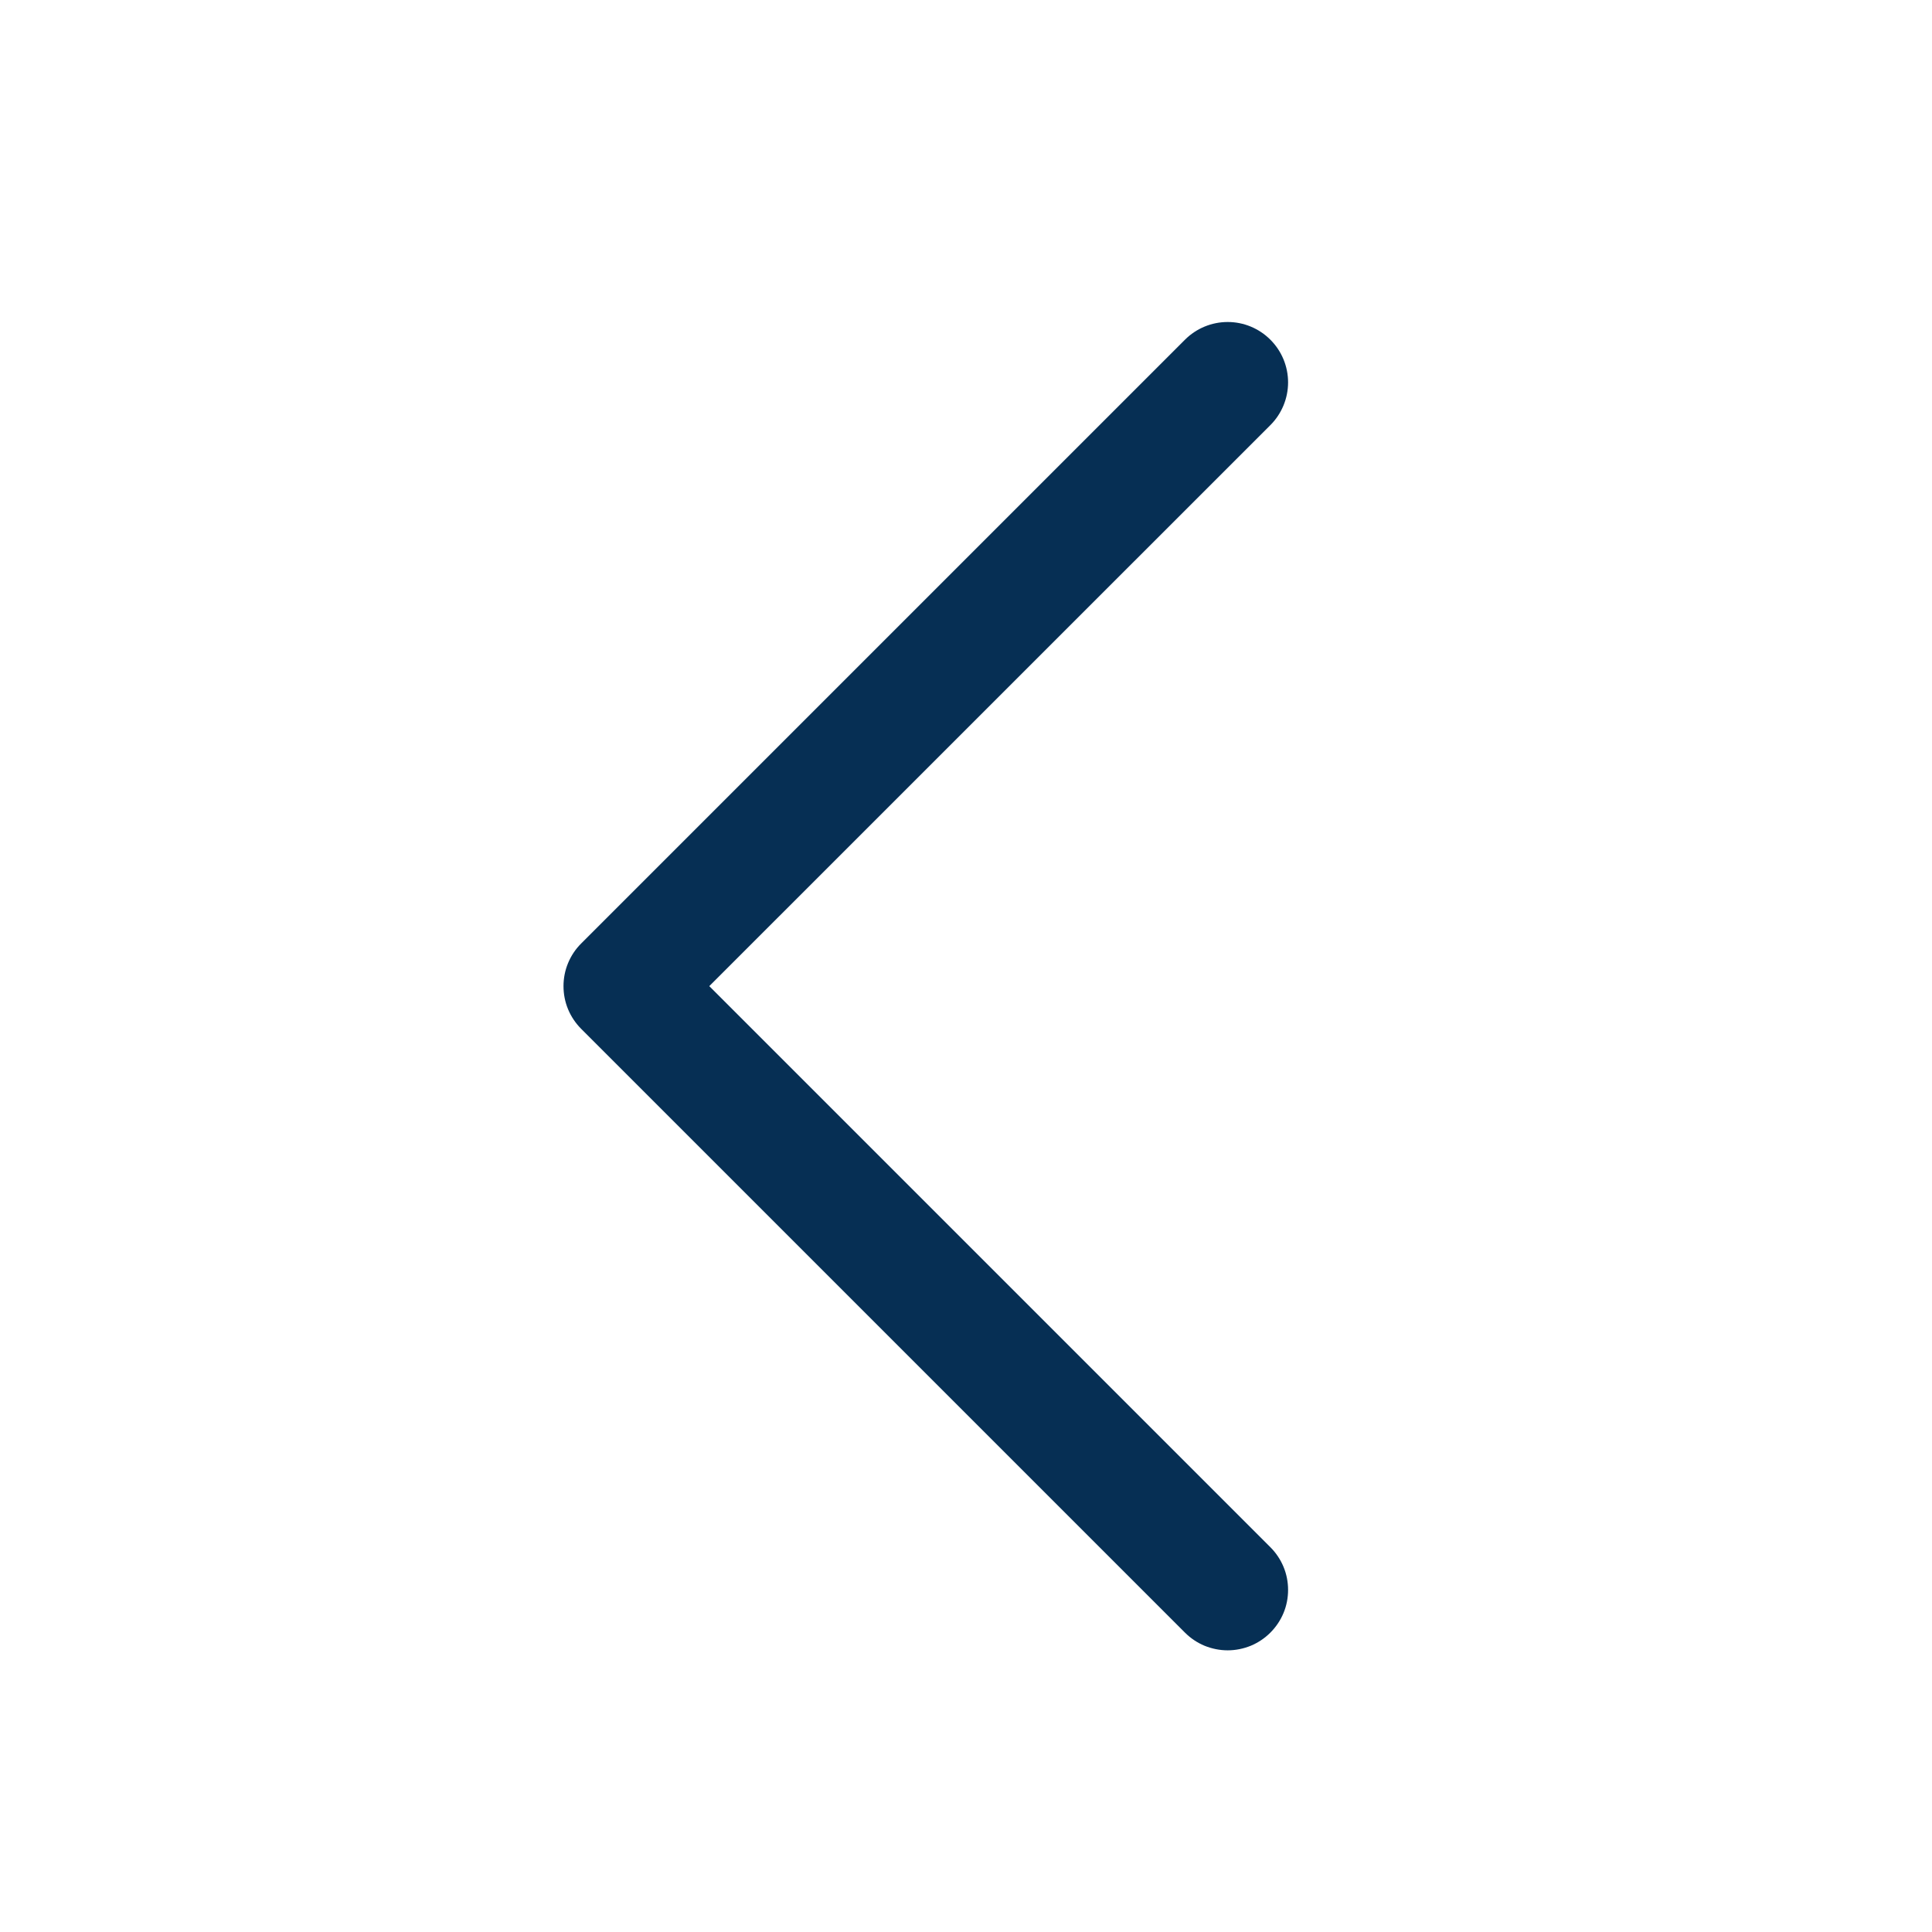
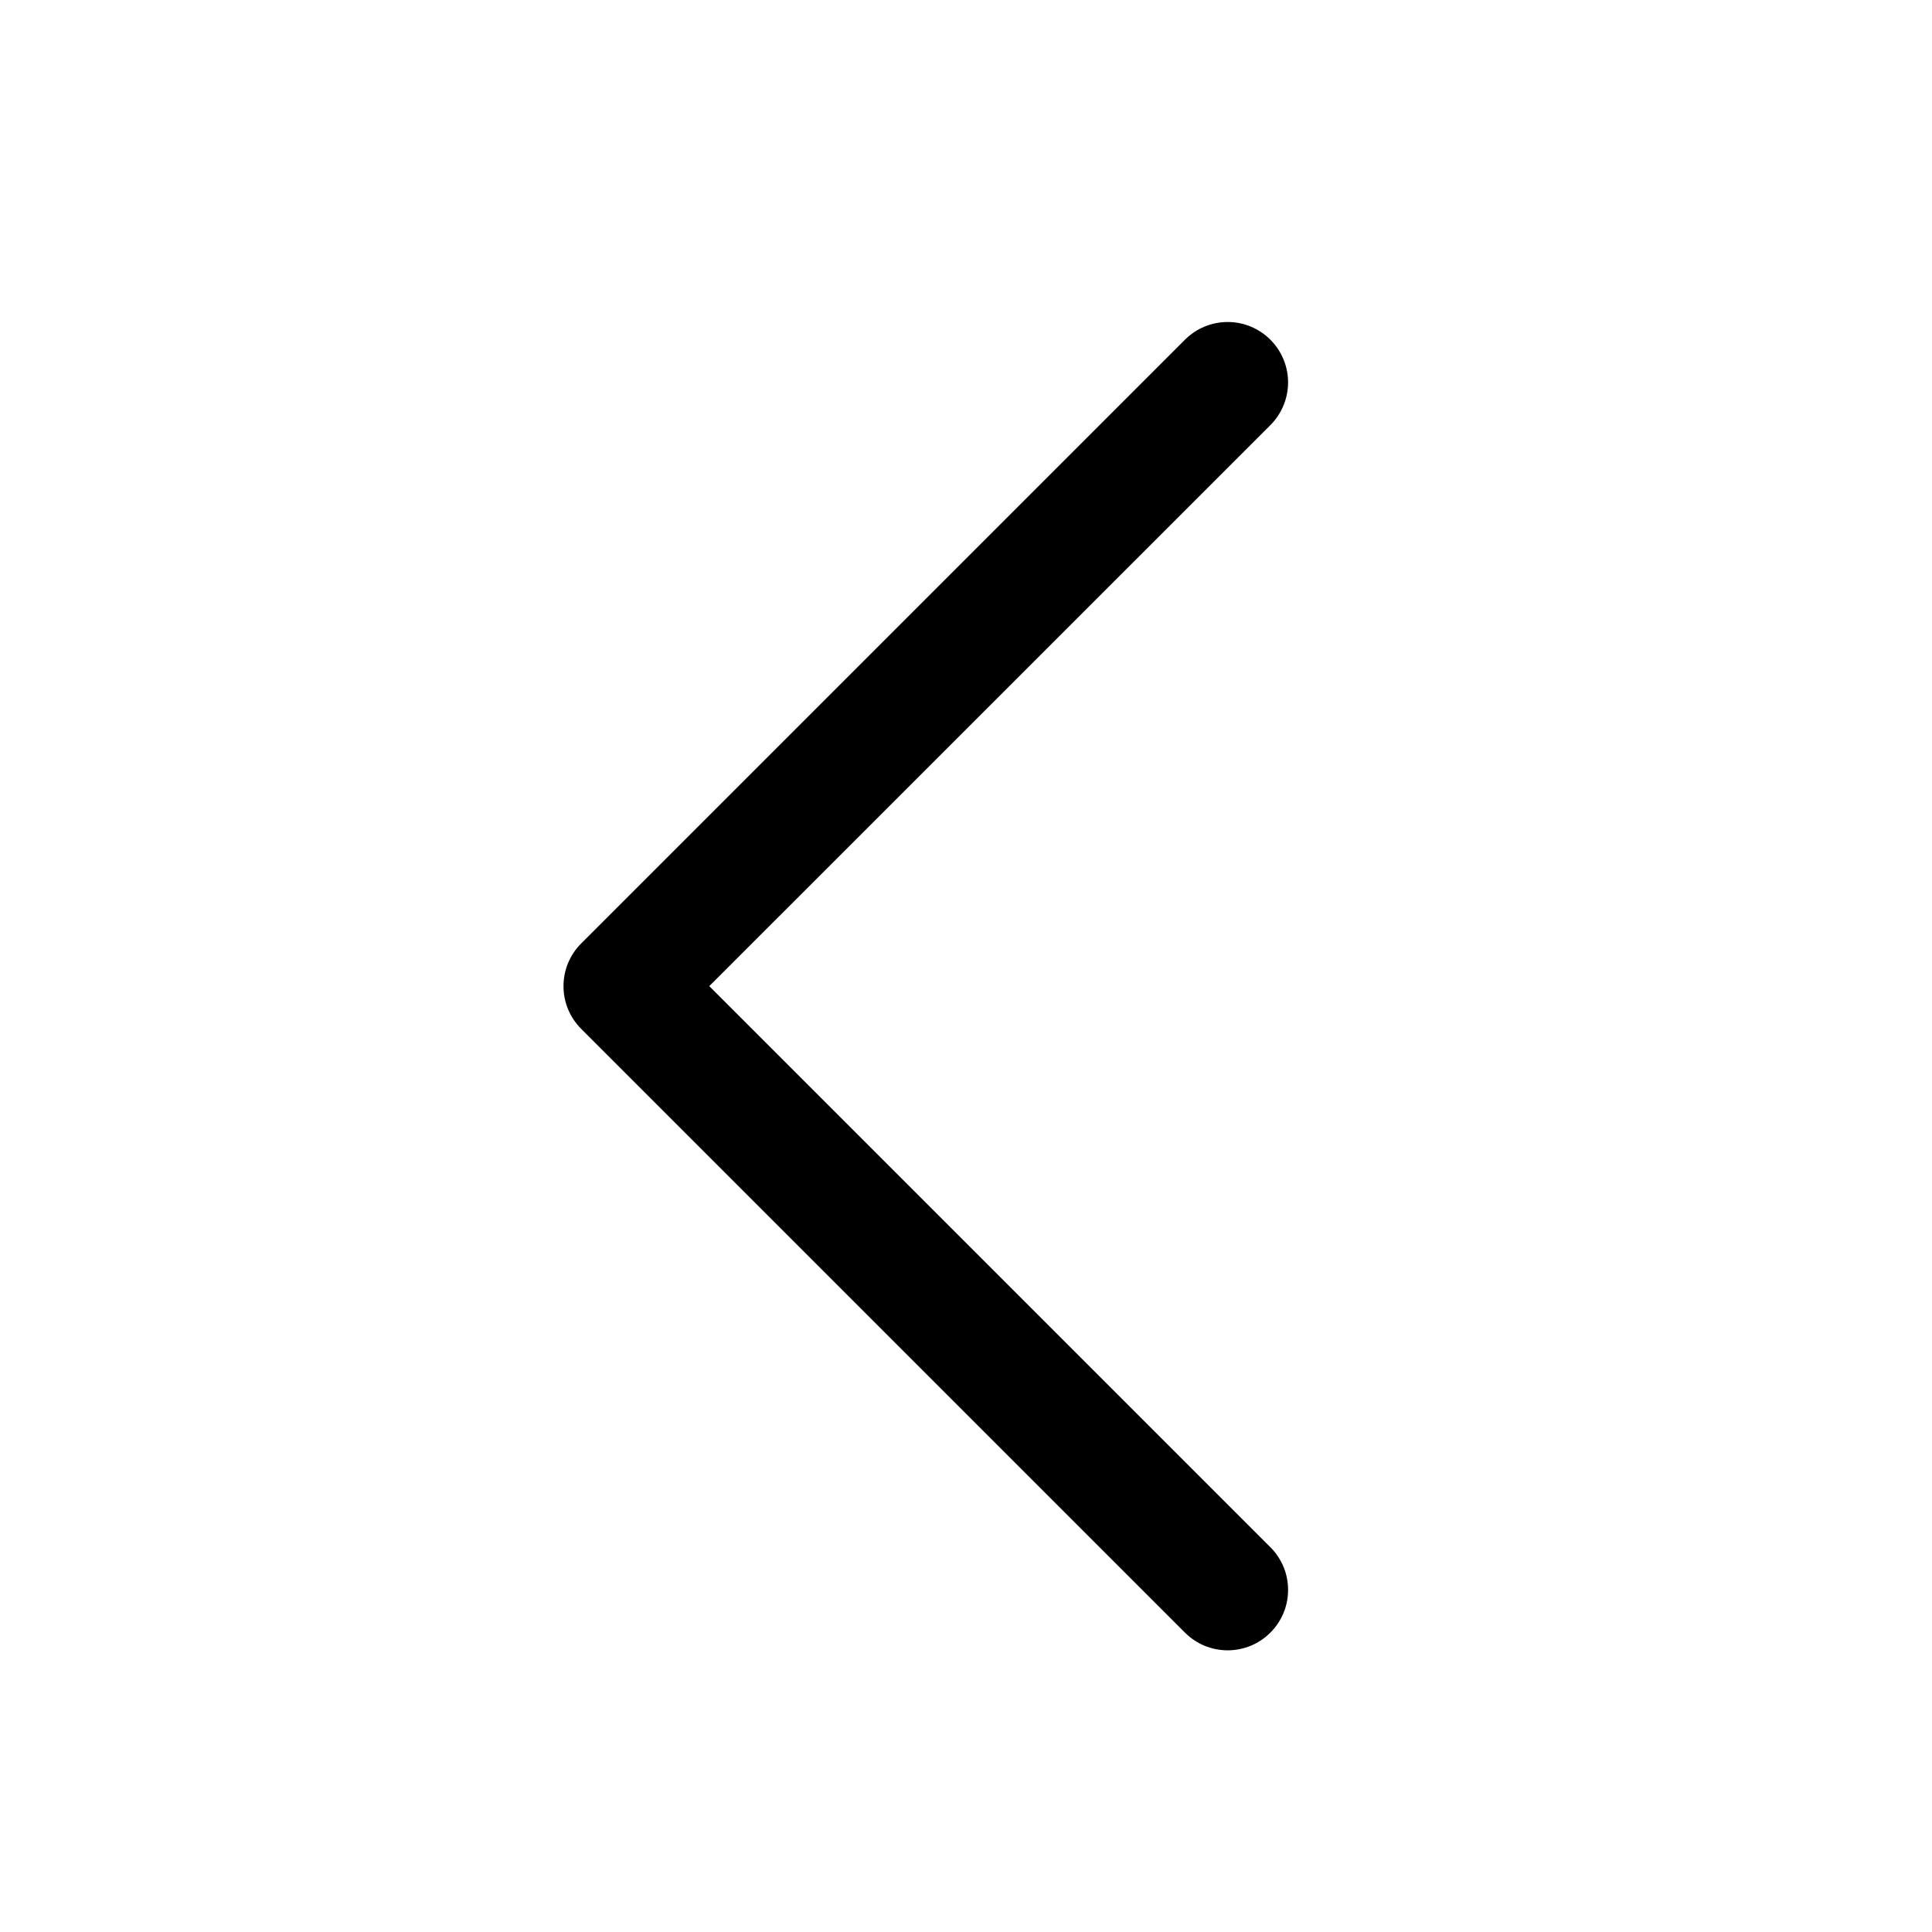
- <svg xmlns="http://www.w3.org/2000/svg" width="24" height="24" viewBox="0 0 24 24" fill="none">
-   <path d="M7.22 12.781L14.72 20.281C14.79 20.351 14.872 20.406 14.963 20.444C15.054 20.481 15.152 20.501 15.251 20.501C15.349 20.501 15.447 20.481 15.538 20.444C15.629 20.406 15.711 20.351 15.781 20.281C15.851 20.211 15.906 20.129 15.944 20.038C15.982 19.947 16.001 19.849 16.001 19.75C16.001 19.652 15.982 19.554 15.944 19.463C15.906 19.372 15.851 19.29 15.781 19.22L8.811 12.25L15.781 5.281C15.922 5.14 16.001 4.949 16.001 4.75C16.001 4.551 15.922 4.361 15.781 4.22C15.64 4.079 15.45 4 15.251 4C15.052 4 14.861 4.079 14.72 4.22L7.22 11.72C7.15 11.789 7.095 11.872 7.057 11.963C7.019 12.054 7 12.152 7 12.25C7 12.349 7.019 12.447 7.057 12.538C7.095 12.629 7.15 12.711 7.22 12.781Z" fill="#062F54" />
+ <svg xmlns="http://www.w3.org/2000/svg" viewBox="0 0 24 24" fill="none">
+   <path d="M7.22 12.781L14.72 20.281C14.79 20.351 14.872 20.406 14.963 20.444C15.054 20.481 15.152 20.501 15.251 20.501C15.349 20.501 15.447 20.481 15.538 20.444C15.629 20.406 15.711 20.351 15.781 20.281C15.851 20.211 15.906 20.129 15.944 20.038C15.982 19.947 16.001 19.849 16.001 19.75C16.001 19.652 15.982 19.554 15.944 19.463C15.906 19.372 15.851 19.29 15.781 19.22L8.811 12.25L15.781 5.281C15.922 5.14 16.001 4.949 16.001 4.75C16.001 4.551 15.922 4.361 15.781 4.22C15.64 4.079 15.45 4 15.251 4C15.052 4 14.861 4.079 14.72 4.22L7.22 11.72C7.15 11.789 7.095 11.872 7.057 11.963C7.019 12.054 7 12.152 7 12.25C7 12.349 7.019 12.447 7.057 12.538C7.095 12.629 7.15 12.711 7.22 12.781Z" fill="currentColor" />
</svg>
